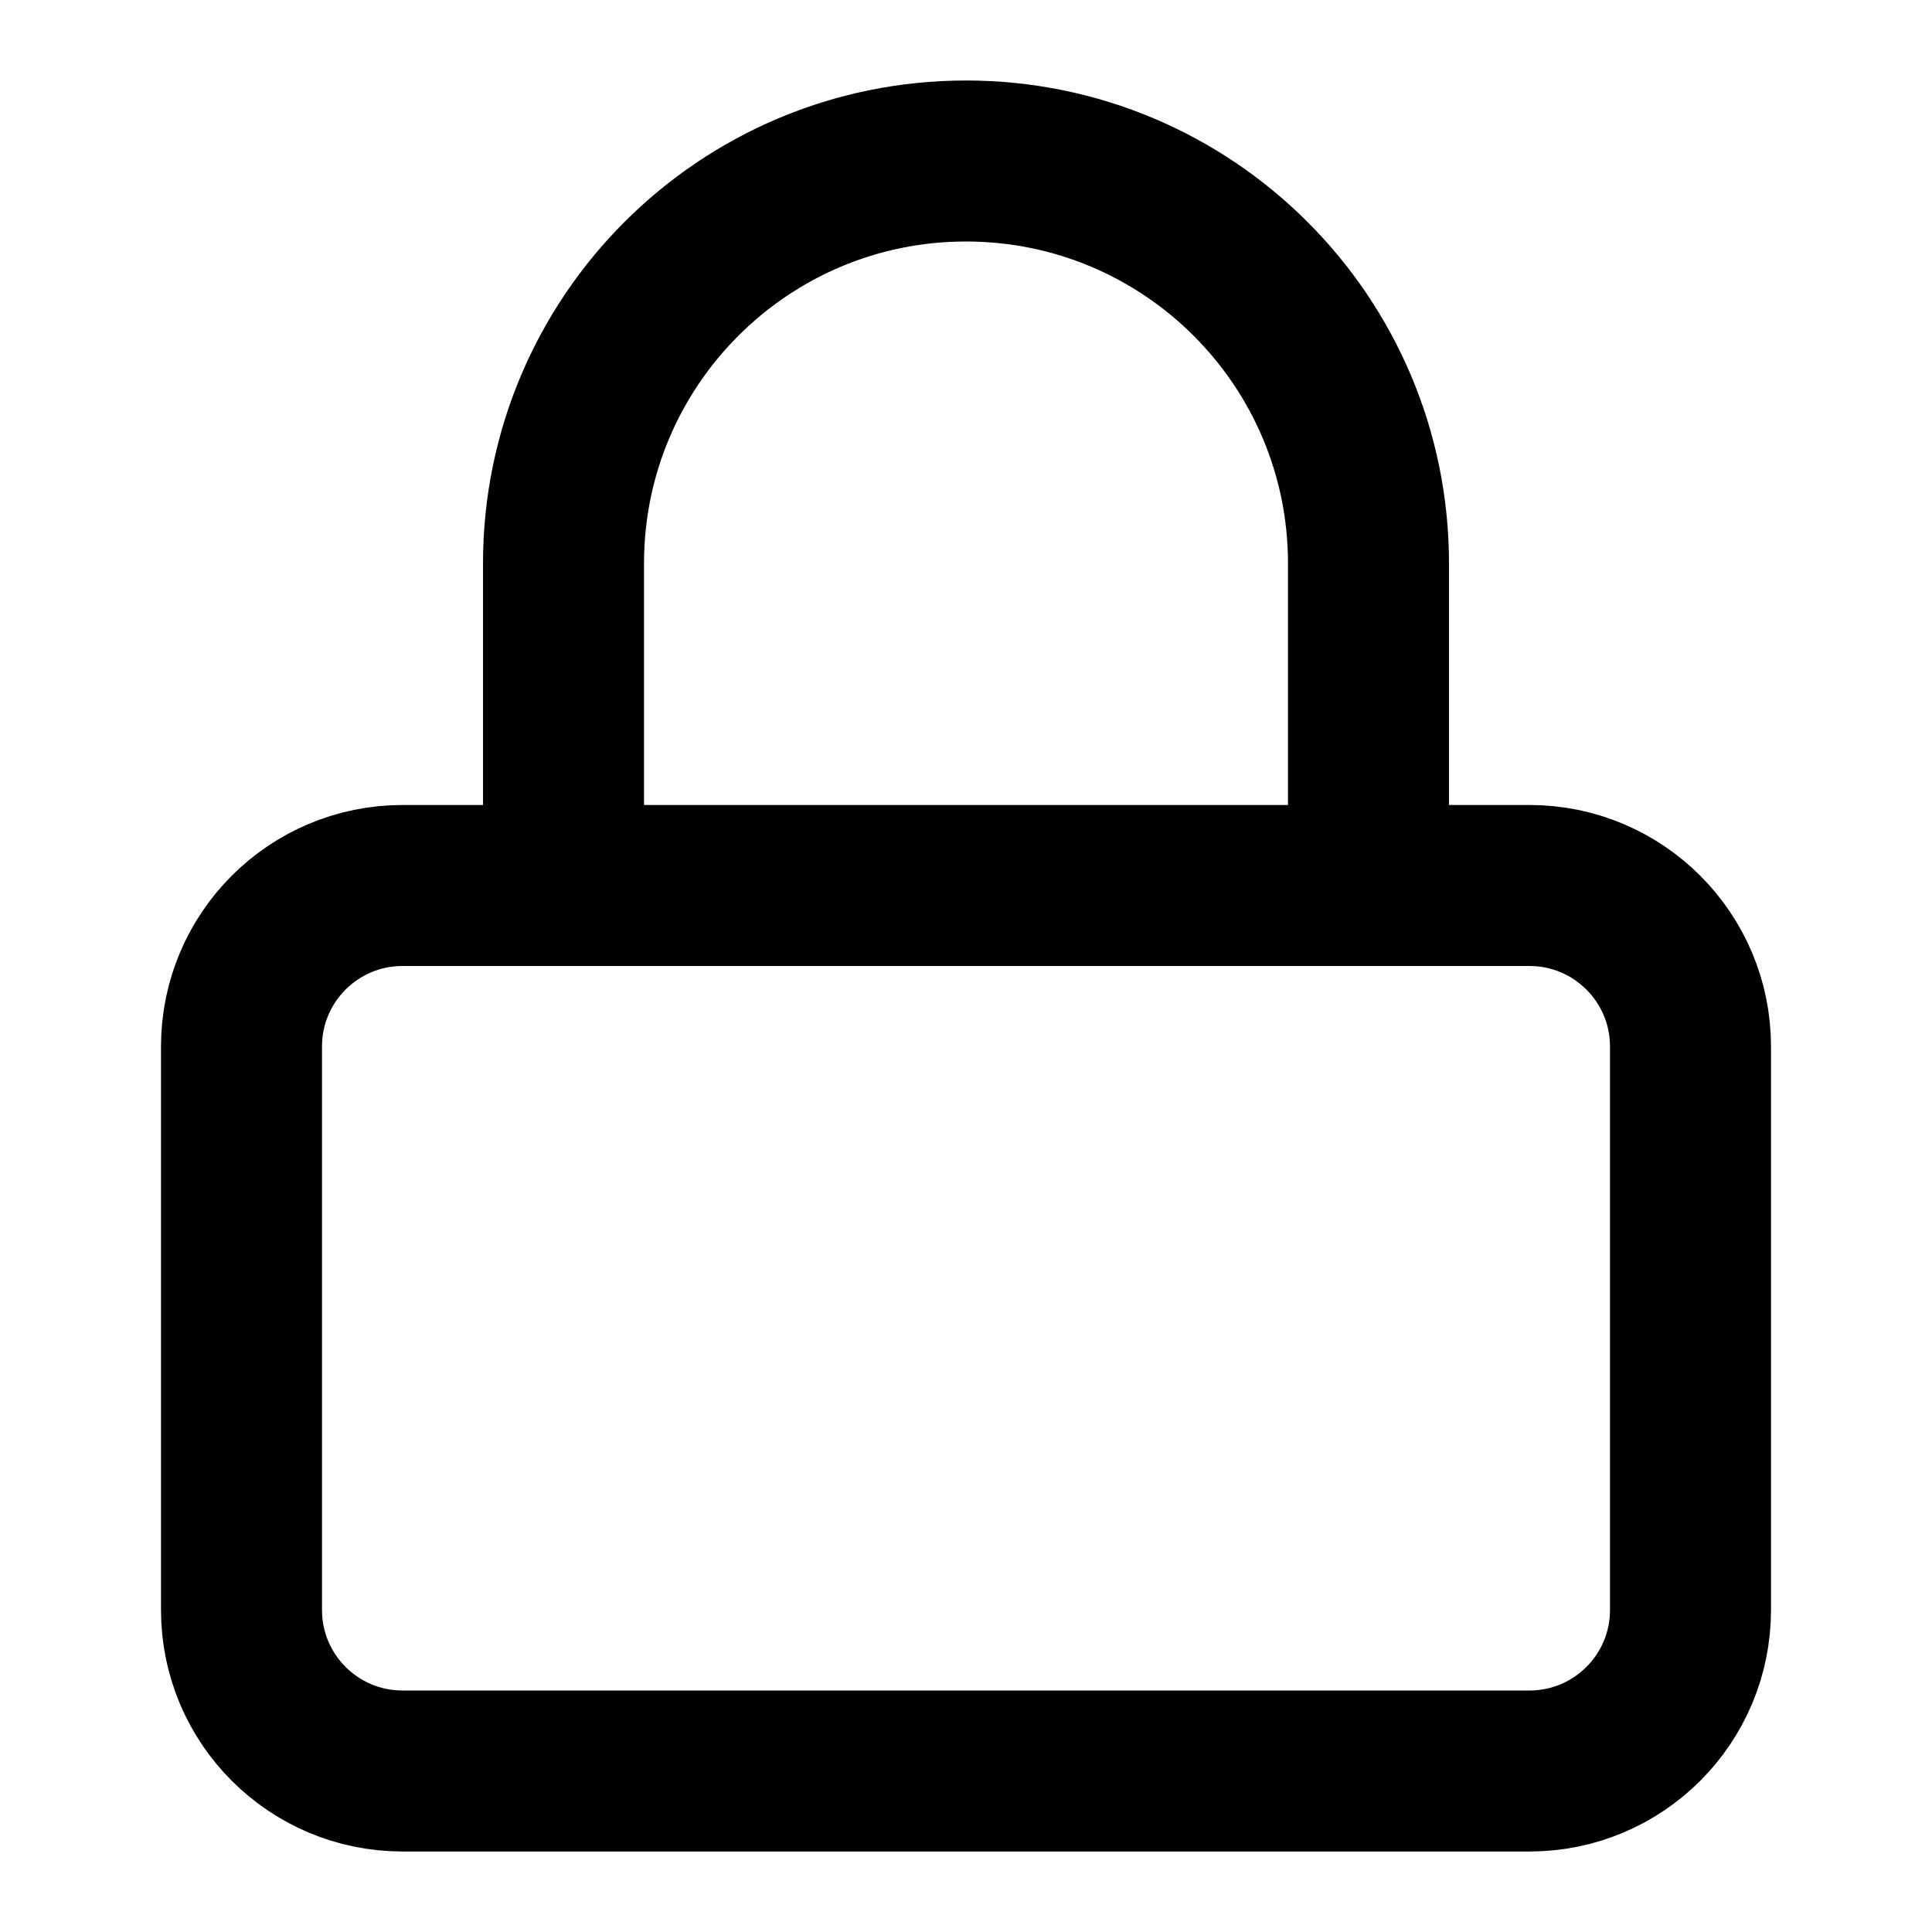
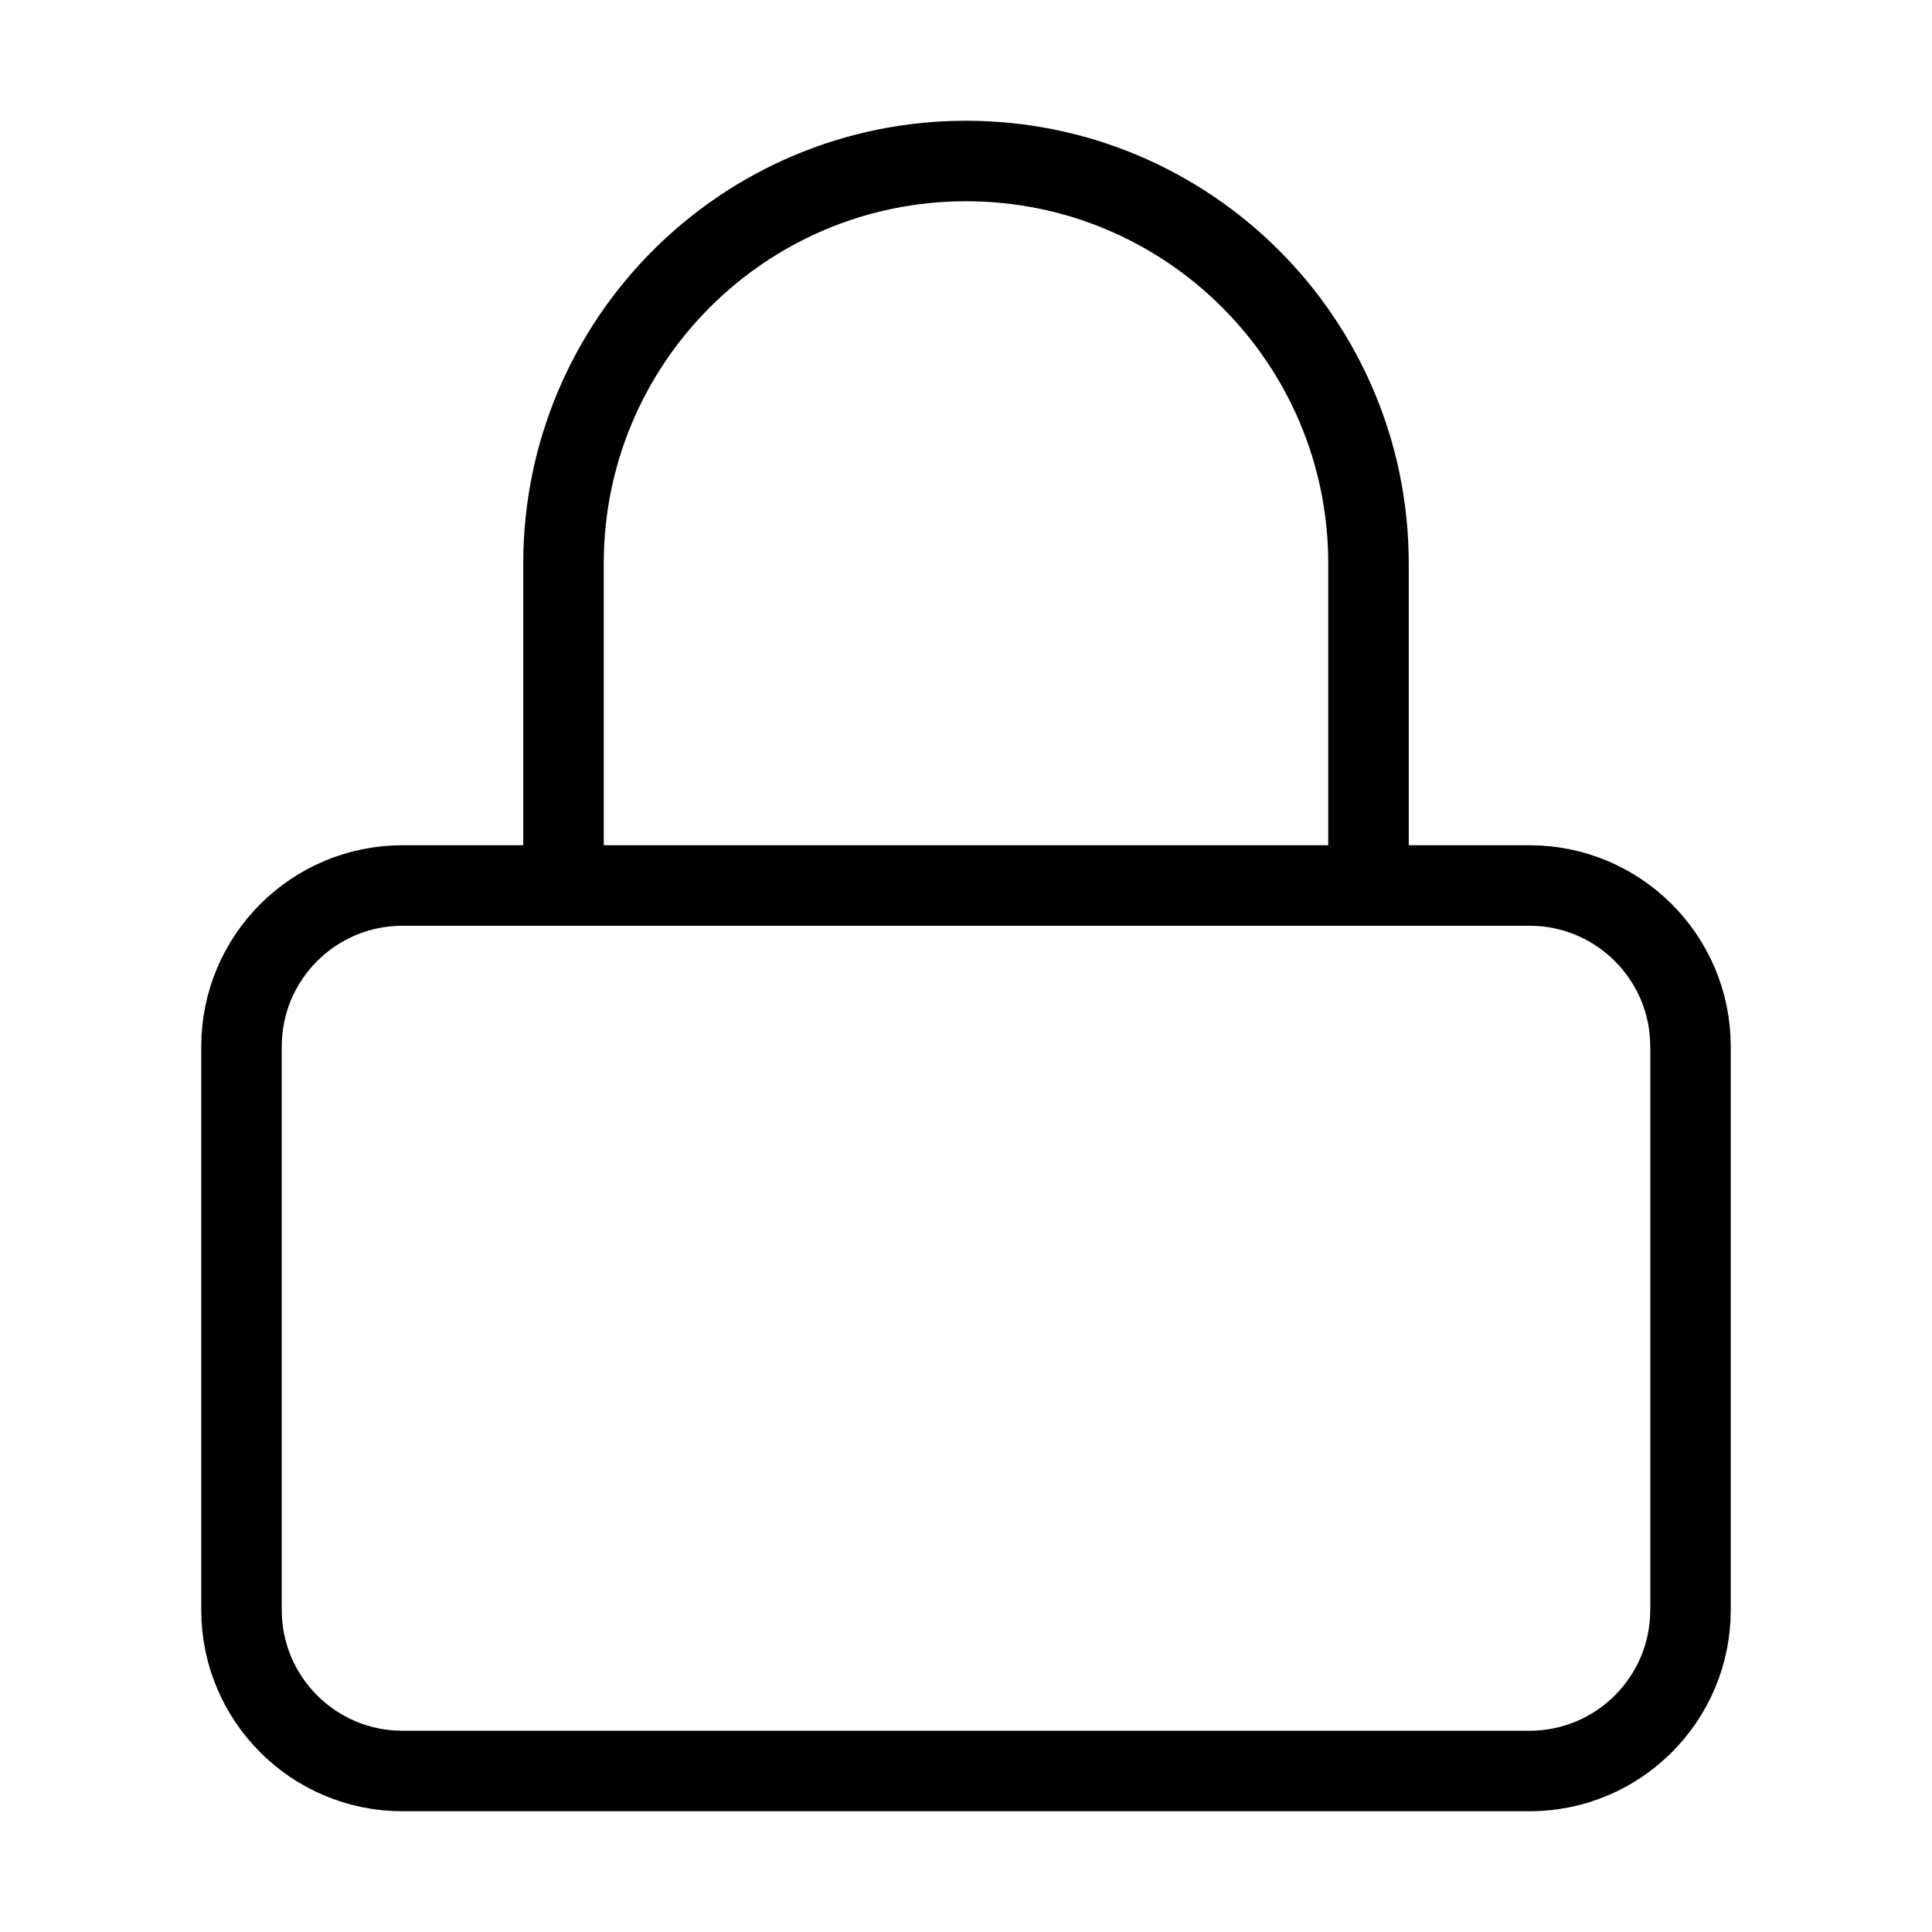
- <svg xmlns="http://www.w3.org/2000/svg" width="16" height="16" viewBox="0 0 24 24" fill="none" stroke="currentColor" stroke-width="2" stroke-linecap="round" stroke-linejoin="round" class="feather feather-lock">
+ <svg xmlns="http://www.w3.org/2000/svg" width="16" height="16" viewBox="0 0 24 24" fill="none" stroke="currentColor" strokeWidth="2" strokeLinecap="round" strokeLinejoin="round" class="feather feather-lock">
  <rect x="3" y="11" width="18" height="11" rx="2" ry="2" />
  <path d="M7 11V7a5 5 0 0 1 10 0v4" />
</svg>
